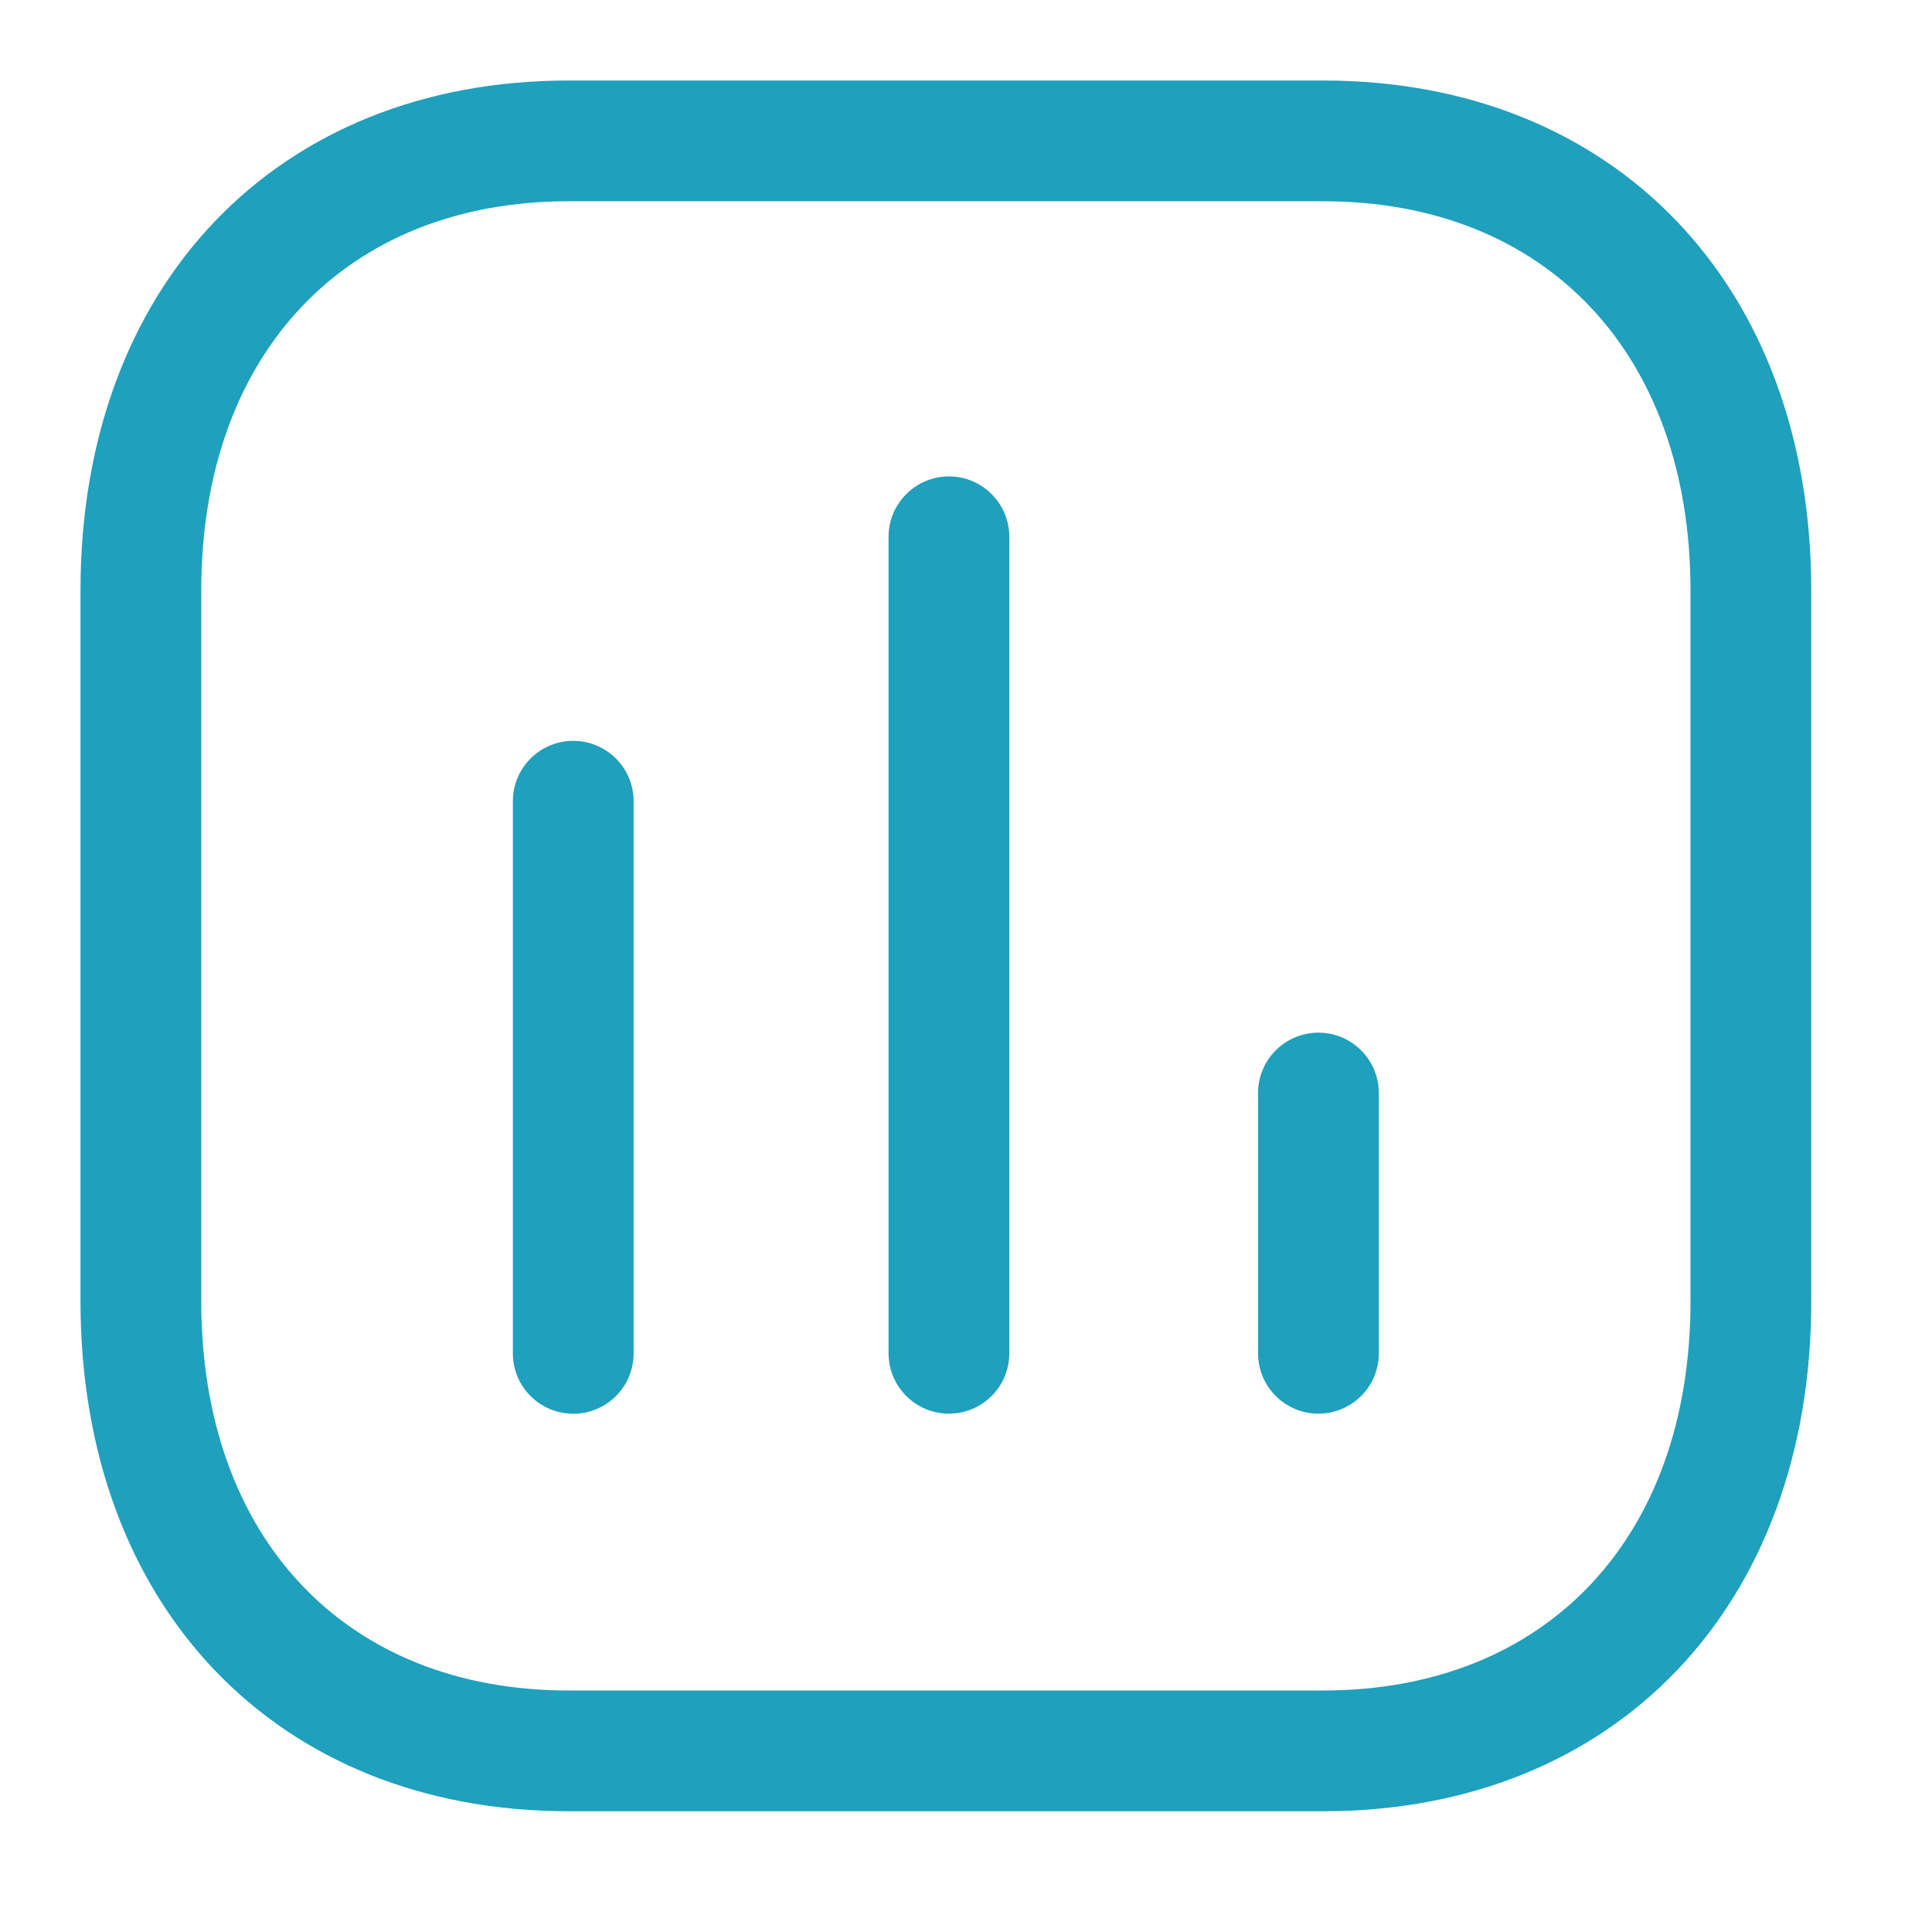
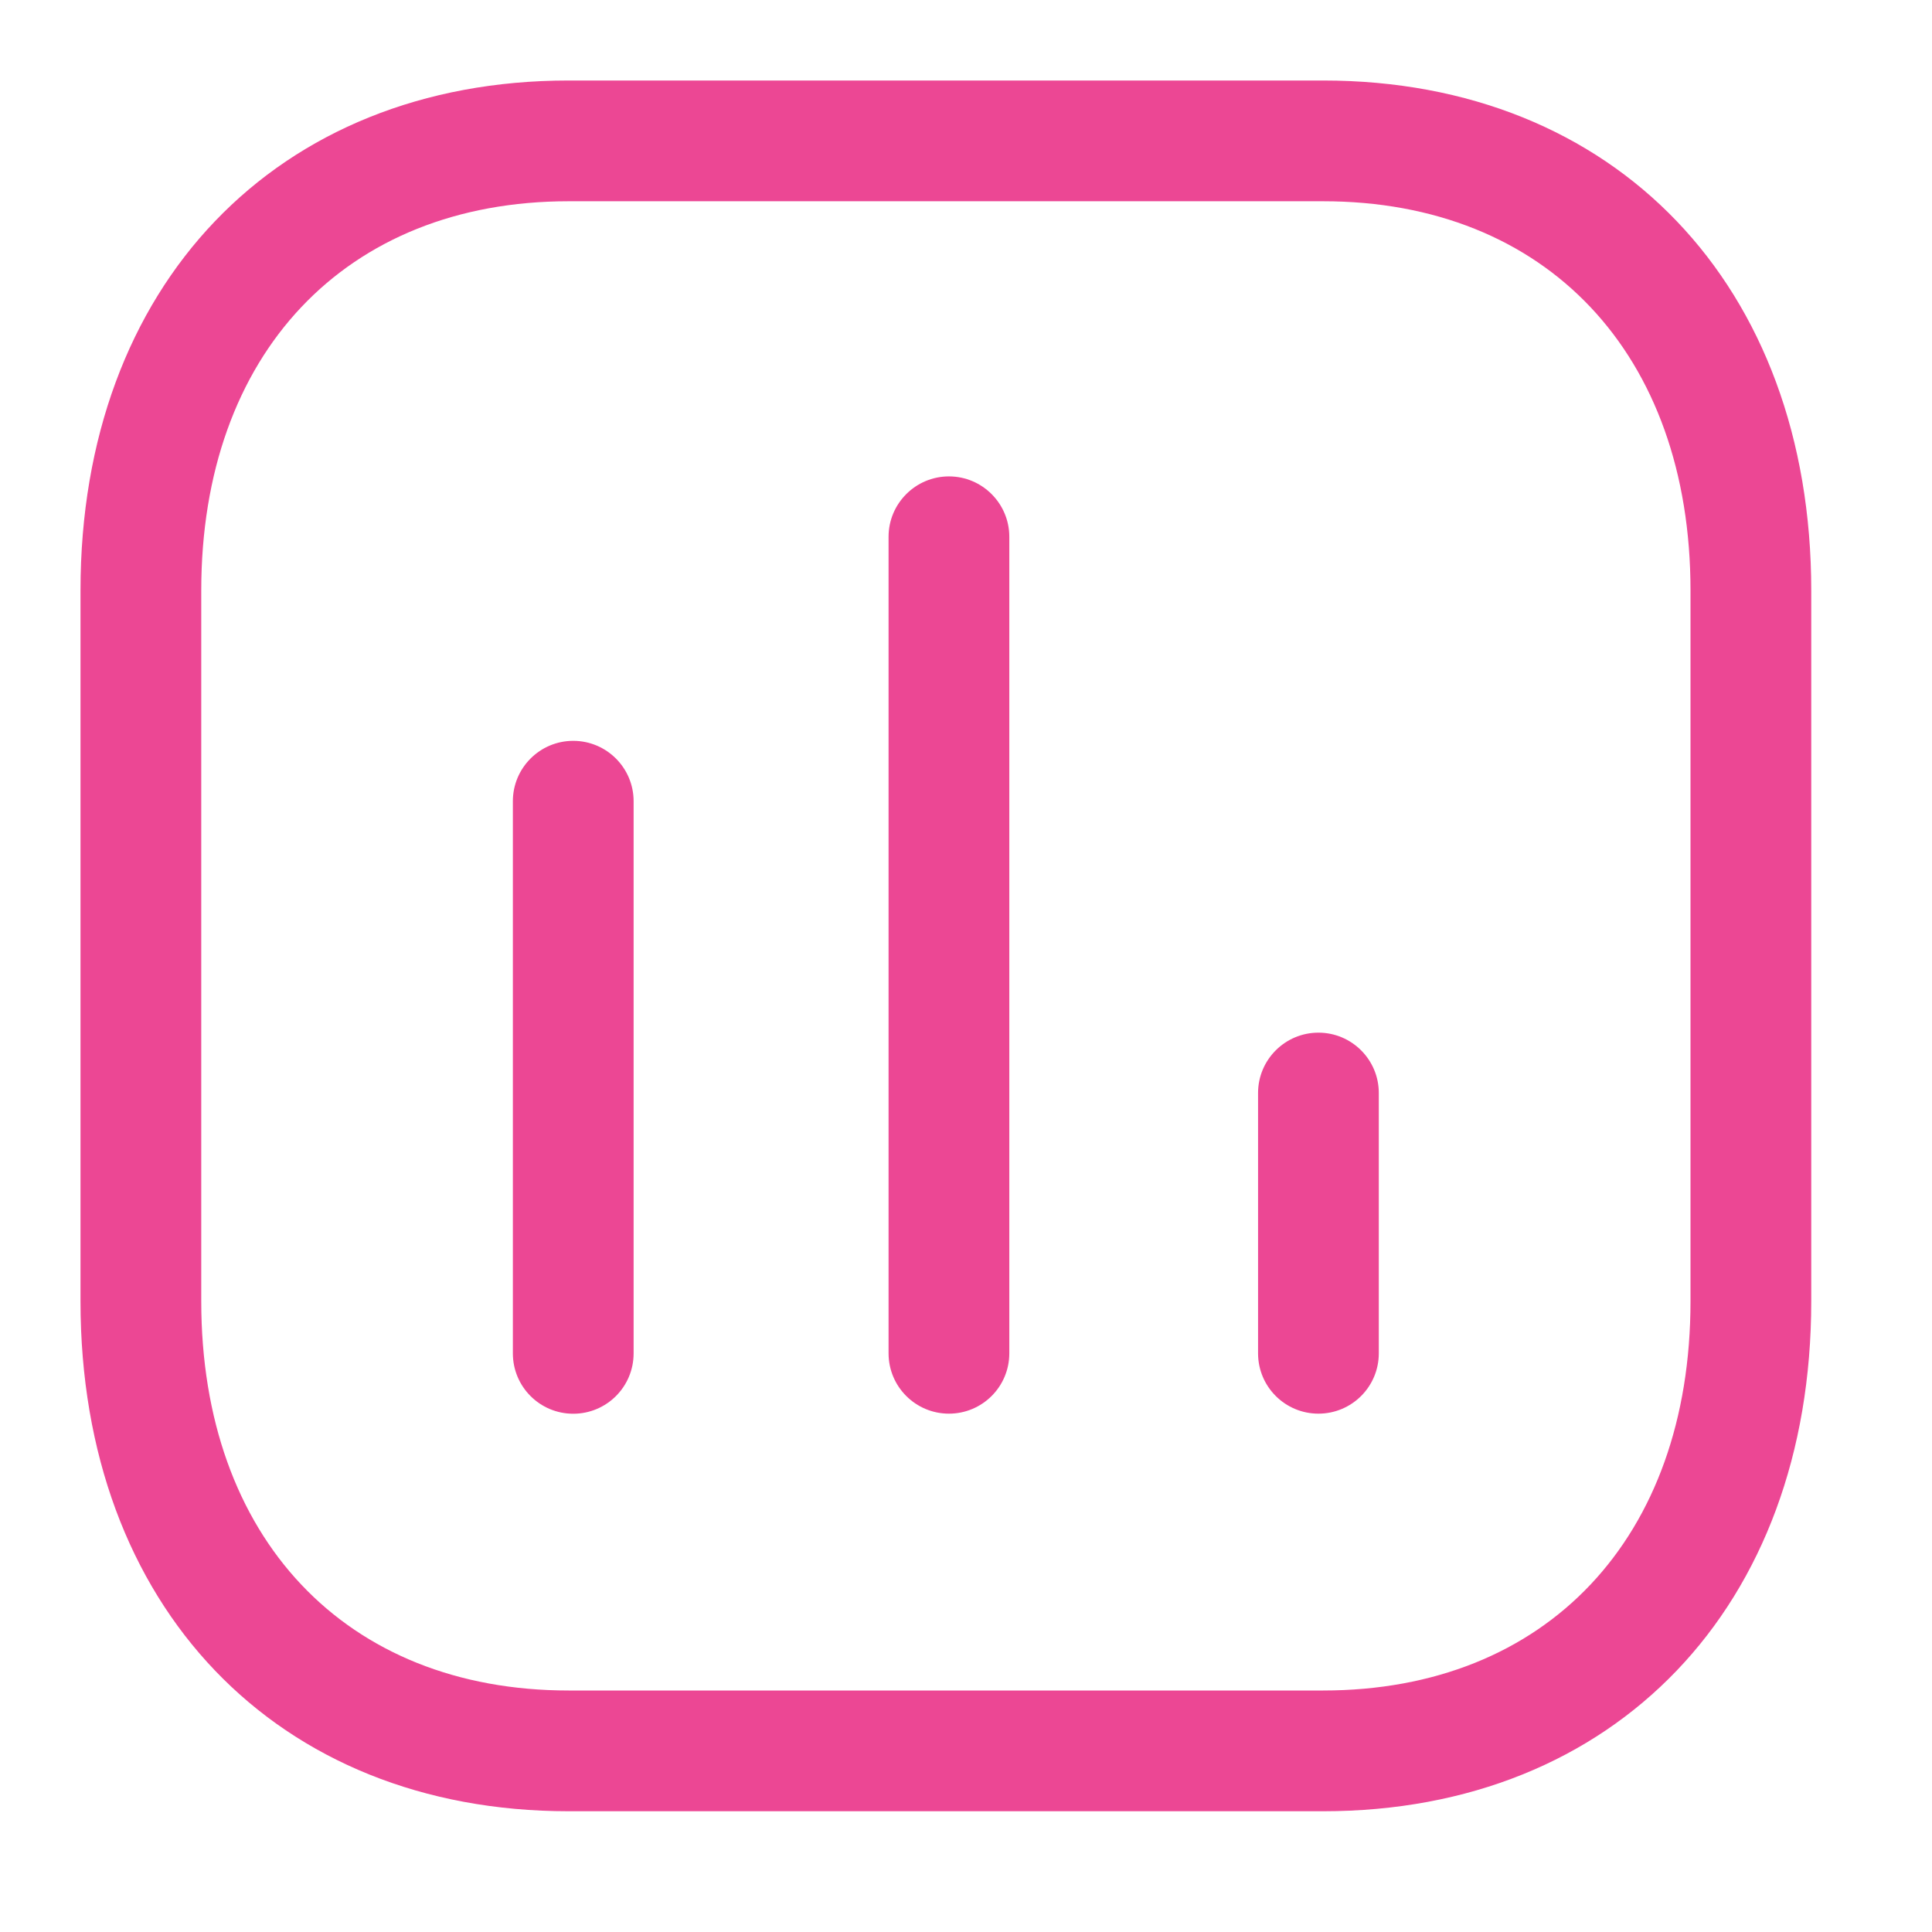
<svg xmlns="http://www.w3.org/2000/svg" width="24" height="24" viewBox="0 0 24 24" fill="none">
-   <path fill-rule="evenodd" clip-rule="evenodd" d="M16.436 1C20.063 1 22.5 3.546 22.5 7.335V16.165C22.5 19.954 20.063 22.5 16.436 22.5H7.064C3.437 22.5 1 19.954 1 16.165V7.335C1 3.546 3.437 1 7.064 1H16.436ZM16.436 2.5H7.064C4.292 2.5 2.5 4.397 2.5 7.335V16.165C2.5 19.103 4.292 21 7.064 21H16.436C19.209 21 21 19.103 21 16.165V7.335C21 4.397 19.209 2.5 16.436 2.5ZM7.121 9.203C7.535 9.203 7.871 9.539 7.871 9.953V16.812C7.871 17.227 7.535 17.562 7.121 17.562C6.707 17.562 6.371 17.227 6.371 16.812V9.953C6.371 9.539 6.707 9.203 7.121 9.203ZM11.788 5.918C12.202 5.918 12.538 6.255 12.538 6.668V16.811C12.538 17.226 12.202 17.561 11.788 17.561C11.374 17.561 11.038 17.226 11.038 16.811V6.668C11.038 6.255 11.374 5.918 11.788 5.918ZM16.378 12.828C16.792 12.828 17.128 13.164 17.128 13.578V16.811C17.128 17.226 16.792 17.561 16.378 17.561C15.964 17.561 15.628 17.226 15.628 16.811V13.578C15.628 13.164 15.964 12.828 16.378 12.828Z" fill="#1FA0BD" />
+   <path fill-rule="evenodd" clip-rule="evenodd" d="M16.436 1C20.063 1 22.5 3.546 22.5 7.335V16.165C22.5 19.954 20.063 22.5 16.436 22.5H7.064C3.437 22.5 1 19.954 1 16.165V7.335C1 3.546 3.437 1 7.064 1H16.436ZM16.436 2.5H7.064C4.292 2.5 2.5 4.397 2.5 7.335V16.165C2.5 19.103 4.292 21 7.064 21H16.436C19.209 21 21 19.103 21 16.165V7.335C21 4.397 19.209 2.5 16.436 2.5ZM7.121 9.203C7.535 9.203 7.871 9.539 7.871 9.953V16.812C7.871 17.227 7.535 17.562 7.121 17.562C6.707 17.562 6.371 17.227 6.371 16.812V9.953C6.371 9.539 6.707 9.203 7.121 9.203ZM11.788 5.918C12.202 5.918 12.538 6.255 12.538 6.668V16.811C12.538 17.226 12.202 17.561 11.788 17.561C11.374 17.561 11.038 17.226 11.038 16.811V6.668C11.038 6.255 11.374 5.918 11.788 5.918ZM16.378 12.828C16.792 12.828 17.128 13.164 17.128 13.578V16.811C17.128 17.226 16.792 17.561 16.378 17.561C15.964 17.561 15.628 17.226 15.628 16.811V13.578C15.628 13.164 15.964 12.828 16.378 12.828Z" fill="#EC4794" />
</svg>
